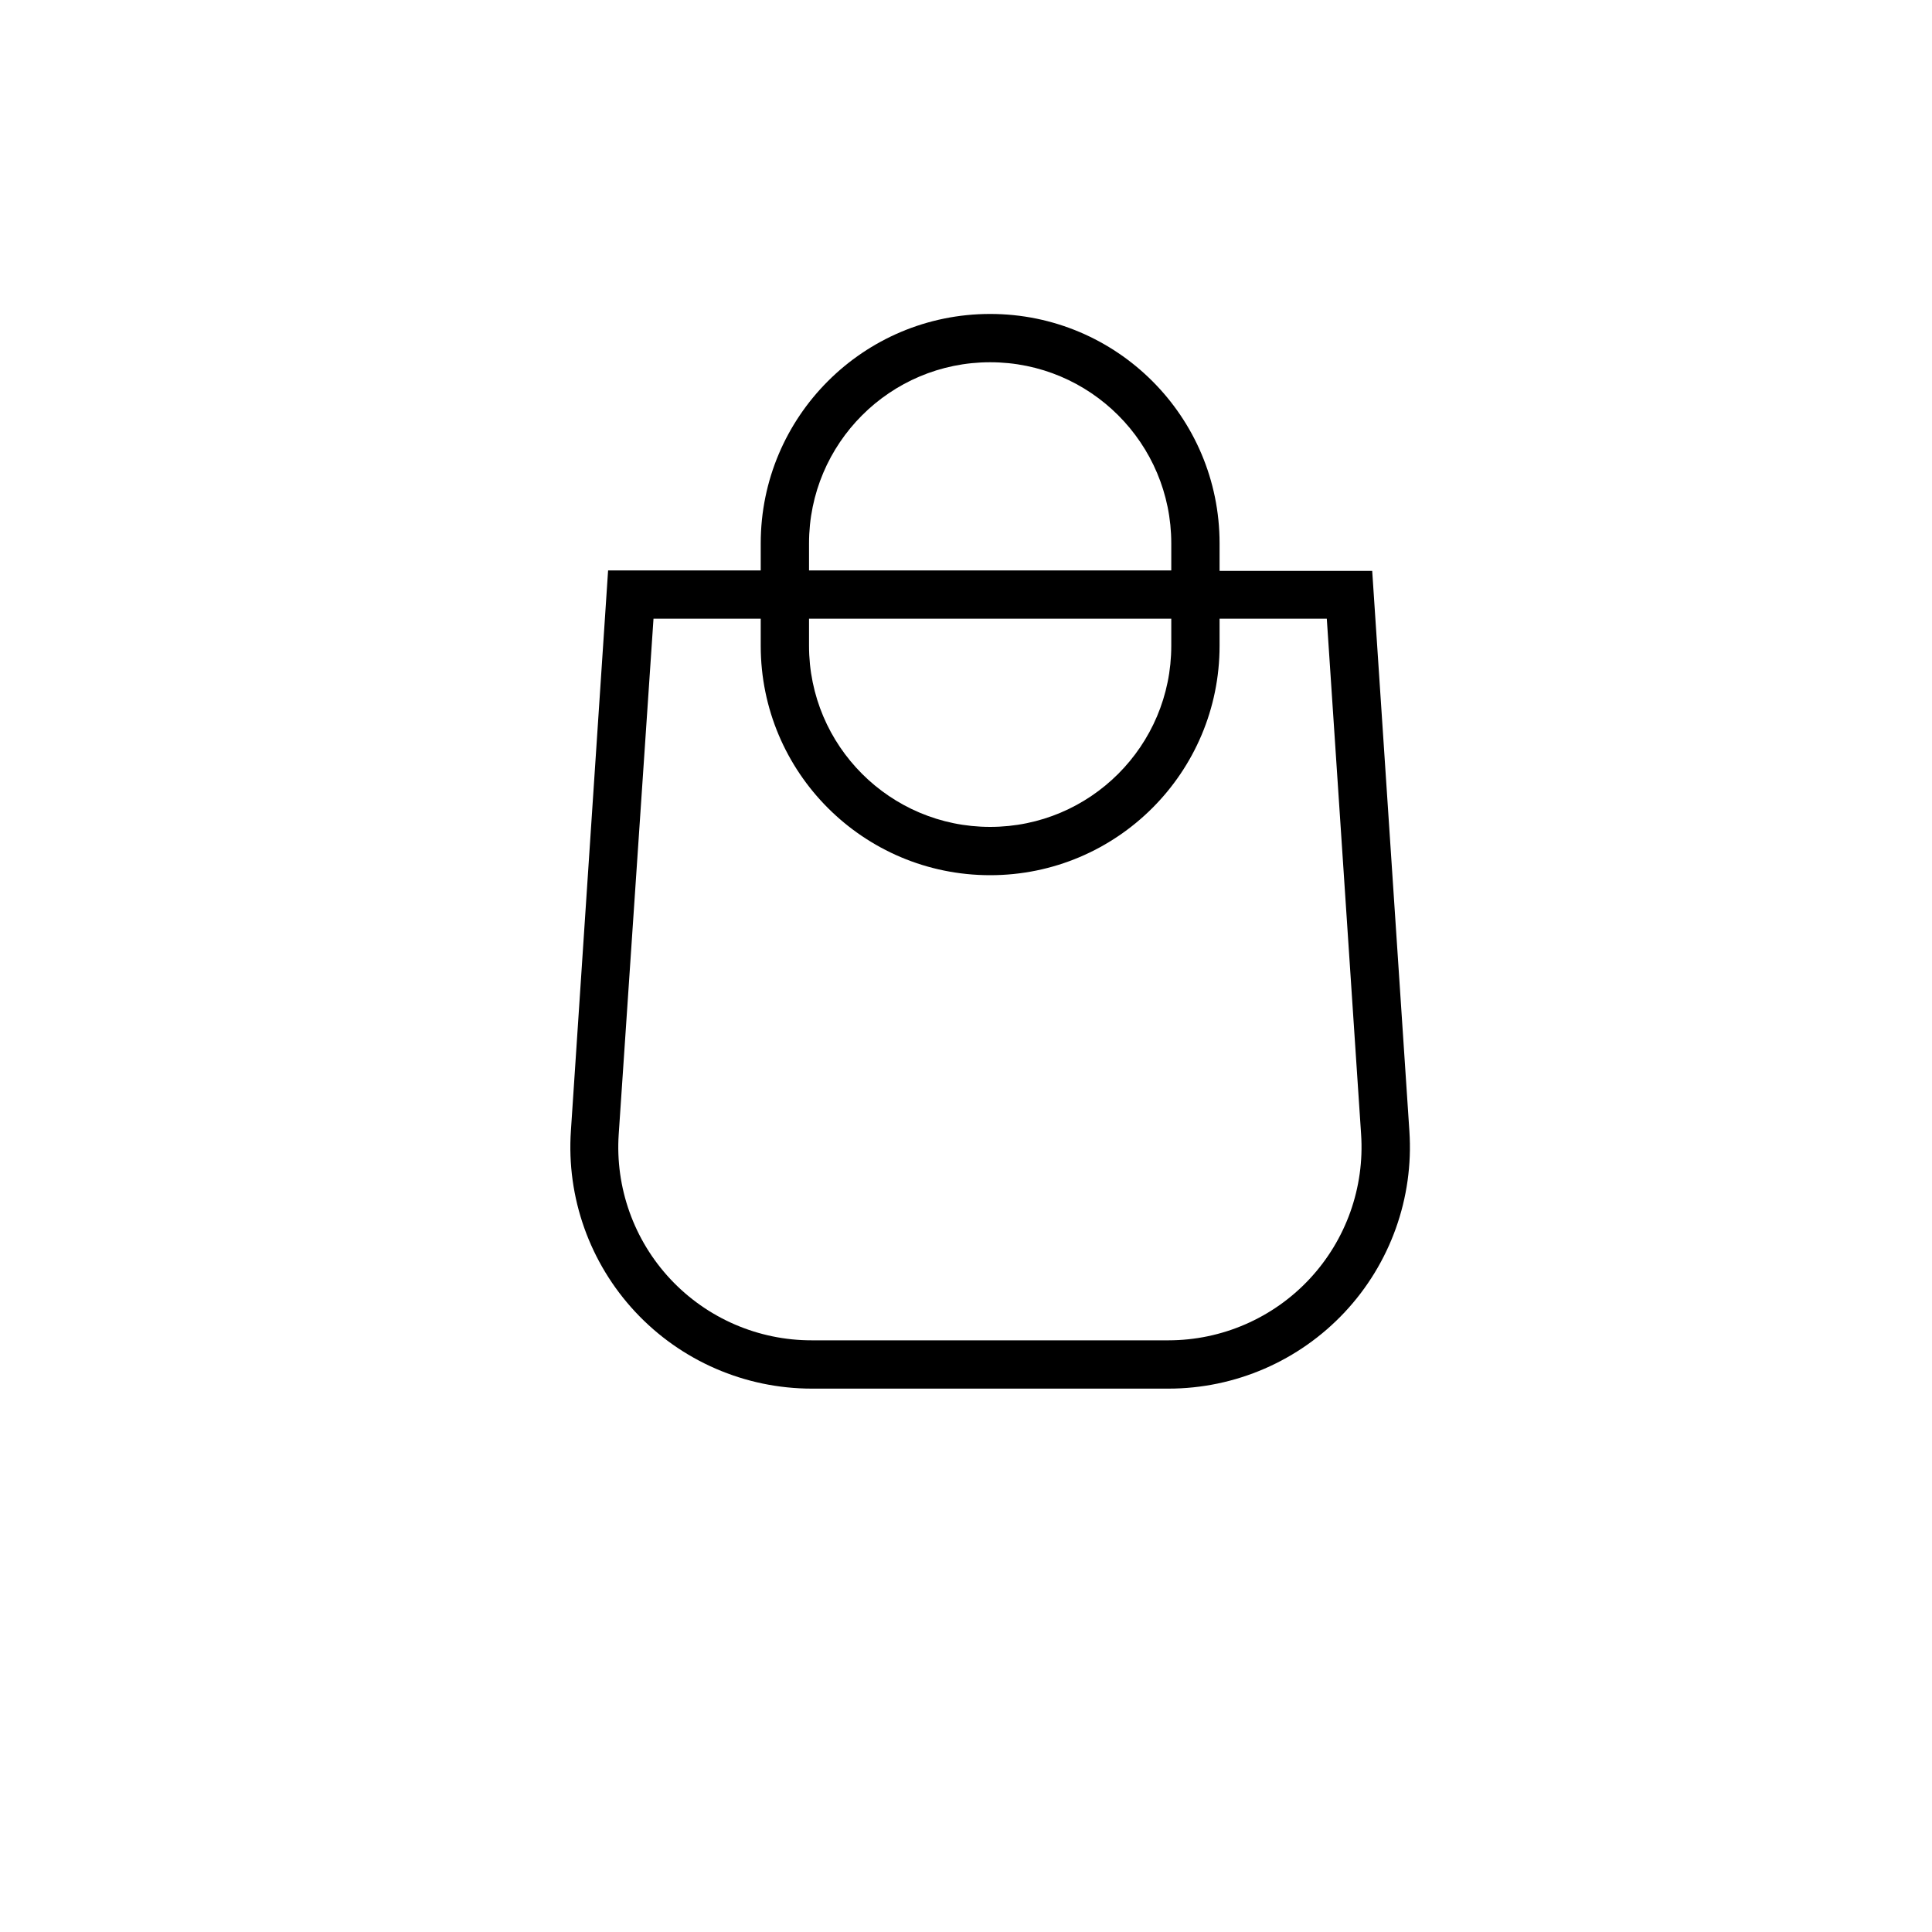
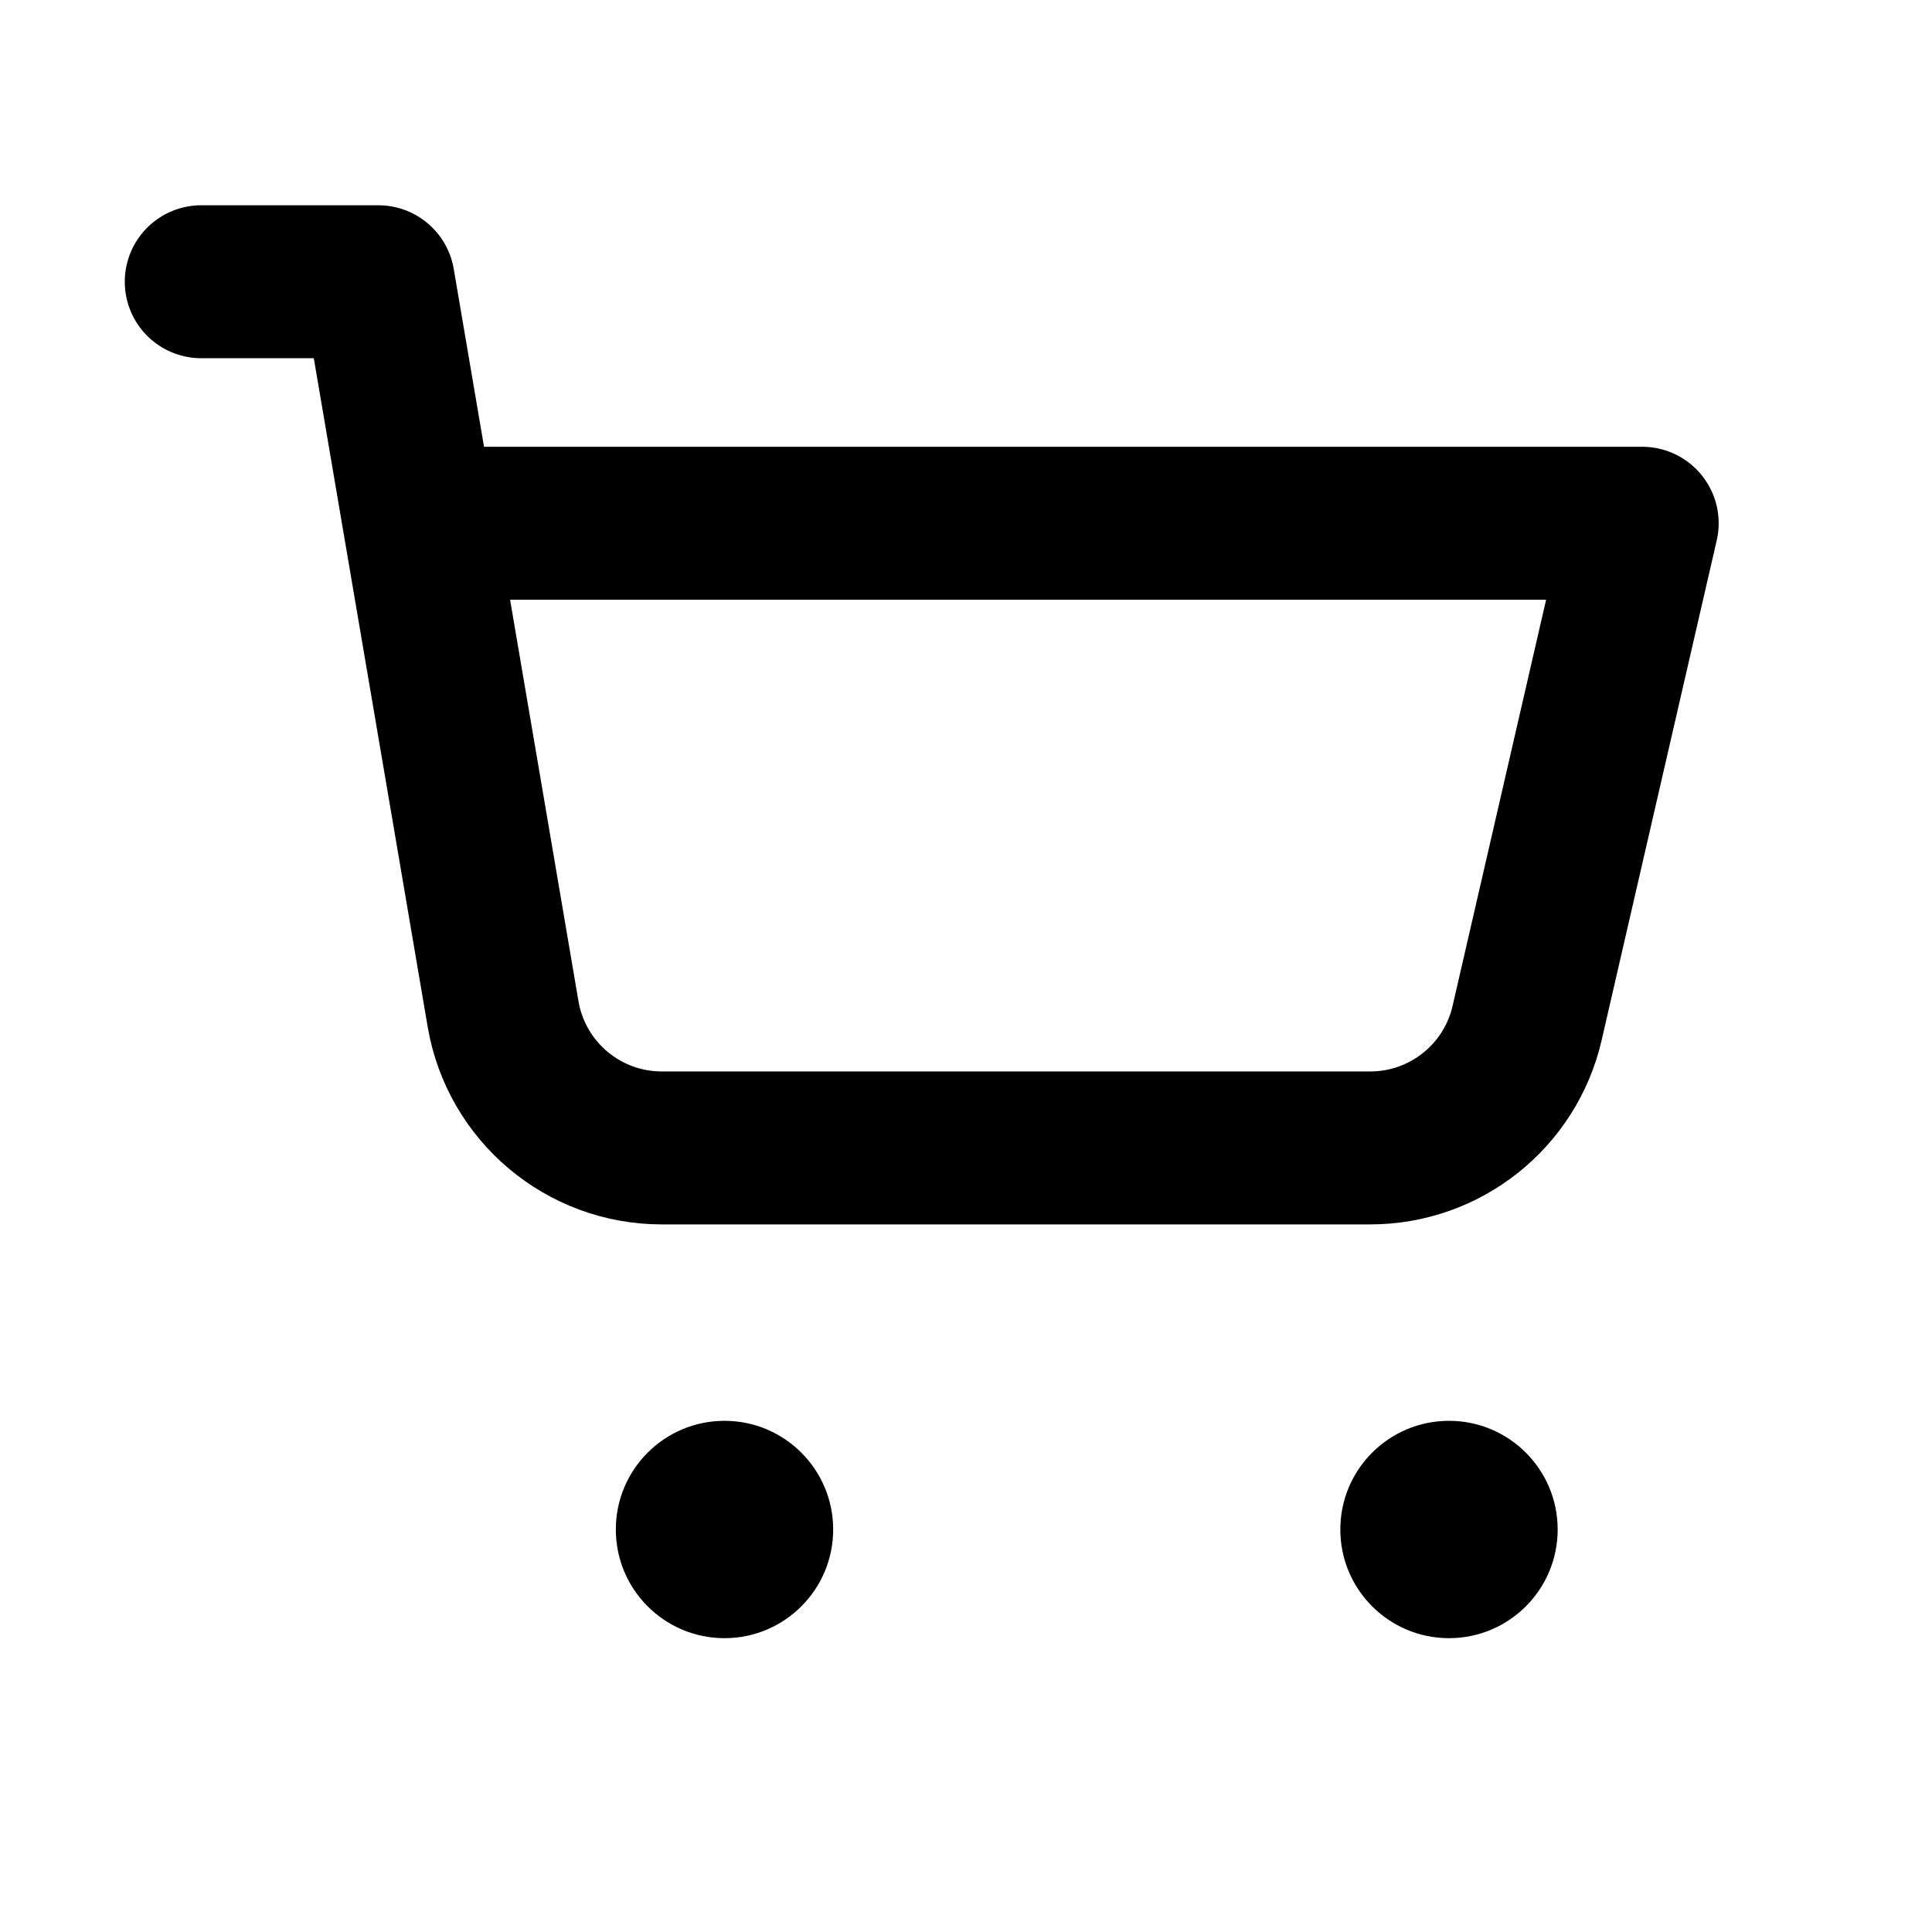
- <svg xmlns="http://www.w3.org/2000/svg" fill="none" class="icon icon-cart" viewBox="0 0 40 40">
-   <path fill="currentColor" fill-rule="evenodd" d="M20.5 6.5a4.75 4.75 0 0 0-4.75 4.75v.56h-3.16l-.77 11.6a5 5 0 0 0 4.99 5.34h7.38a5 5 0 0 0 4.99-5.33l-.77-11.6h-3.16v-.57A4.75 4.75 0 0 0 20.5 6.5m3.75 5.31v-.56a3.75 3.75 0 1 0-7.5 0v.56zm-7.5 1h7.5v.56a3.75 3.75 0 1 1-7.5 0zm-1 0v.56a4.75 4.75 0 1 0 9.5 0v-.56h2.22l.71 10.67a4 4 0 0 1-3.99 4.27h-7.38a4 4 0 0 1-4-4.27l.72-10.67z" />
+ <svg xmlns="http://www.w3.org/2000/svg" class="icon icon-cart" viewBox="0 0 24 24" fill="none" aria-hidden="true">
+   <path d="M2.5 3.5h2.2l1.55 9.1a2 2 0 0 0 1.97 1.66h8.8a2 2 0 0 0 1.95-1.55L20.4 6.5H5.3" stroke="currentColor" stroke-width="1.9" stroke-linecap="round" stroke-linejoin="round" />
+   <circle cx="9" cy="19" r="1.35" fill="currentColor" />
+   <circle cx="18" cy="19" r="1.35" fill="currentColor" />
</svg>
